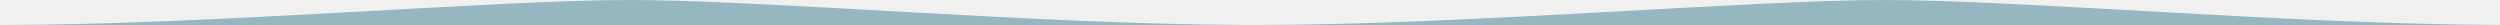
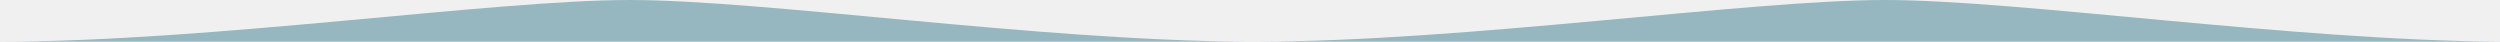
- <svg xmlns="http://www.w3.org/2000/svg" width="600" height="6" viewBox="0 0 600 6" fill="none">
-   <g clip-path="url(#clip0_1125_517)">
-     <path d="M151.175 0C183.517 0 248.63 5.814 298.811 5.996L0 6C50.483 6 118.32 1.82845e-05 151.175 0ZM452.364 0C484.706 0 549.819 5.814 600 5.996L301.189 6C351.673 6 419.509 1.82845e-05 452.364 0Z" fill="#96B7C0" />
+ <svg xmlns="http://www.w3.org/2000/svg" width="600" height="10" viewBox="0 0 600 10" fill="none">
+   <g clip-path="url(#clip0_1438_468)">
+     <path d="M151.175 0C183.517 0 248.63 9.691 298.811 9.993L0 10C50.483 10 118.32 3.04742e-05 151.175 0ZM452.364 0C484.706 0 549.819 9.691 600 9.993L301.189 10C351.673 10 419.509 3.04742e-05 452.364 0Z" fill="#96B7C0" />
  </g>
  <defs>
-     <clipPath id="clip0_1125_517">
-       <rect width="600" height="6" fill="white" />
+     <clipPath id="clip0_1438_468">
+       <rect width="600" height="10" fill="white" />
    </clipPath>
  </defs>
</svg>
